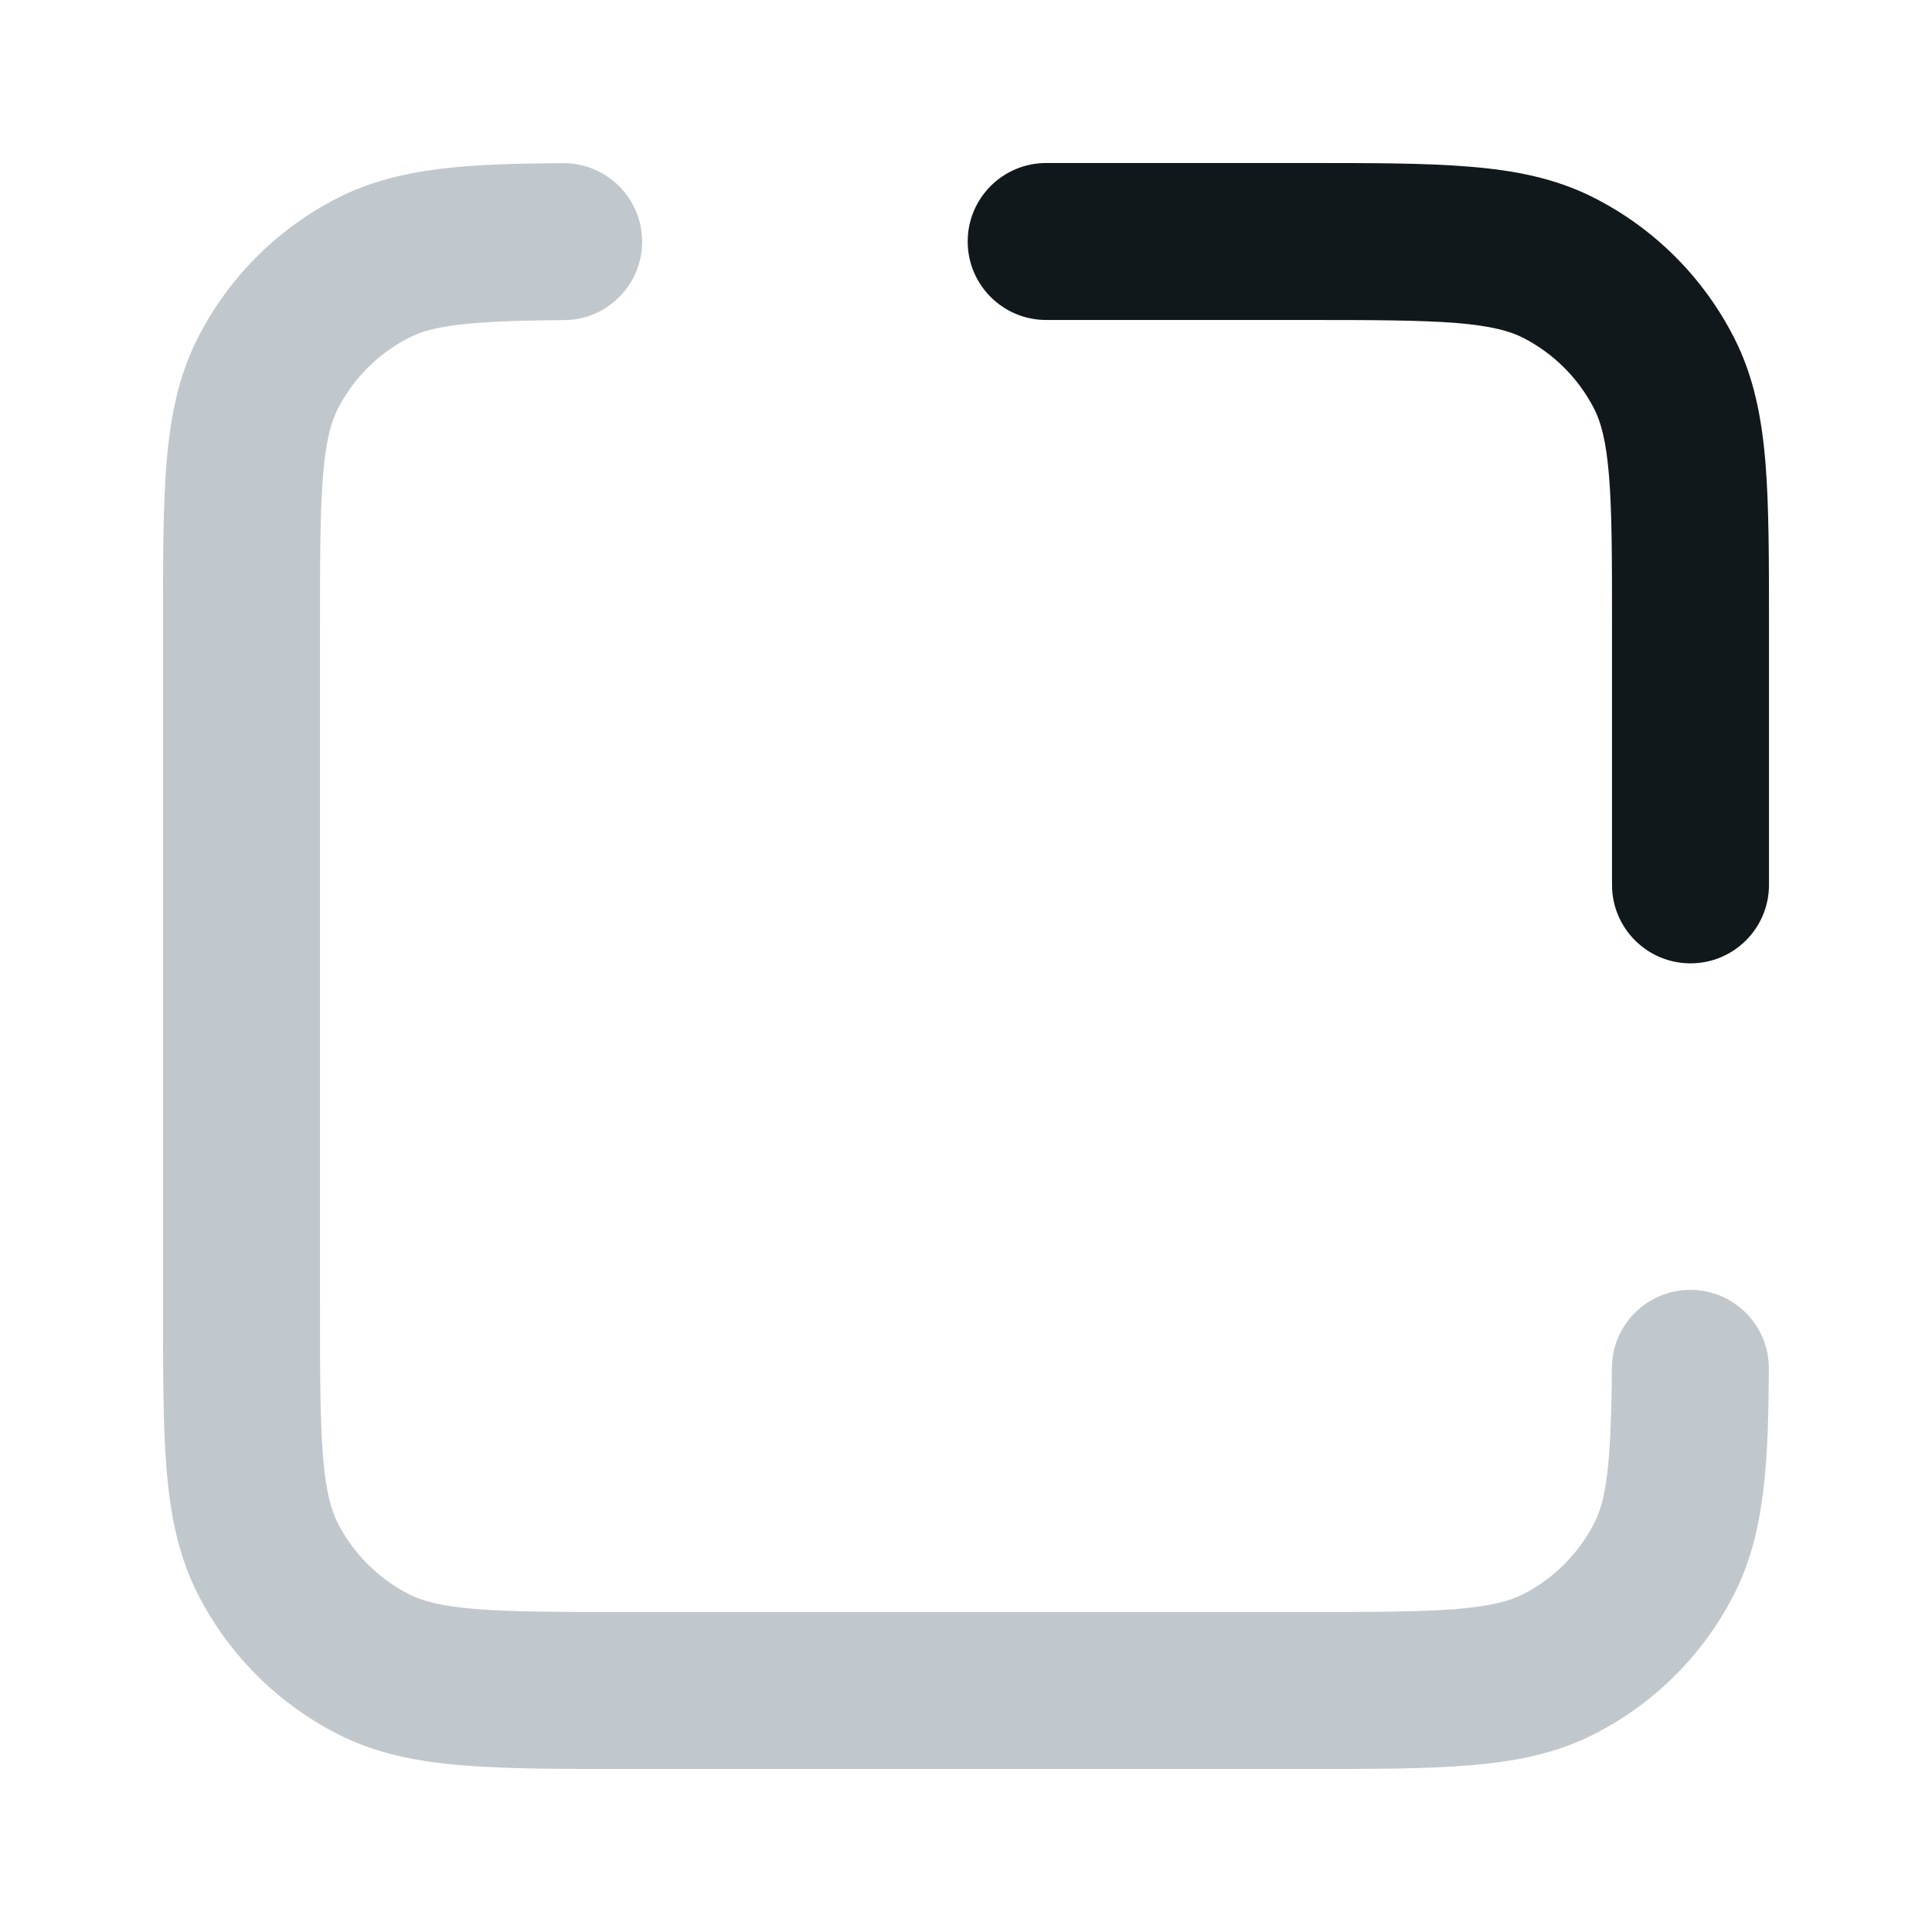
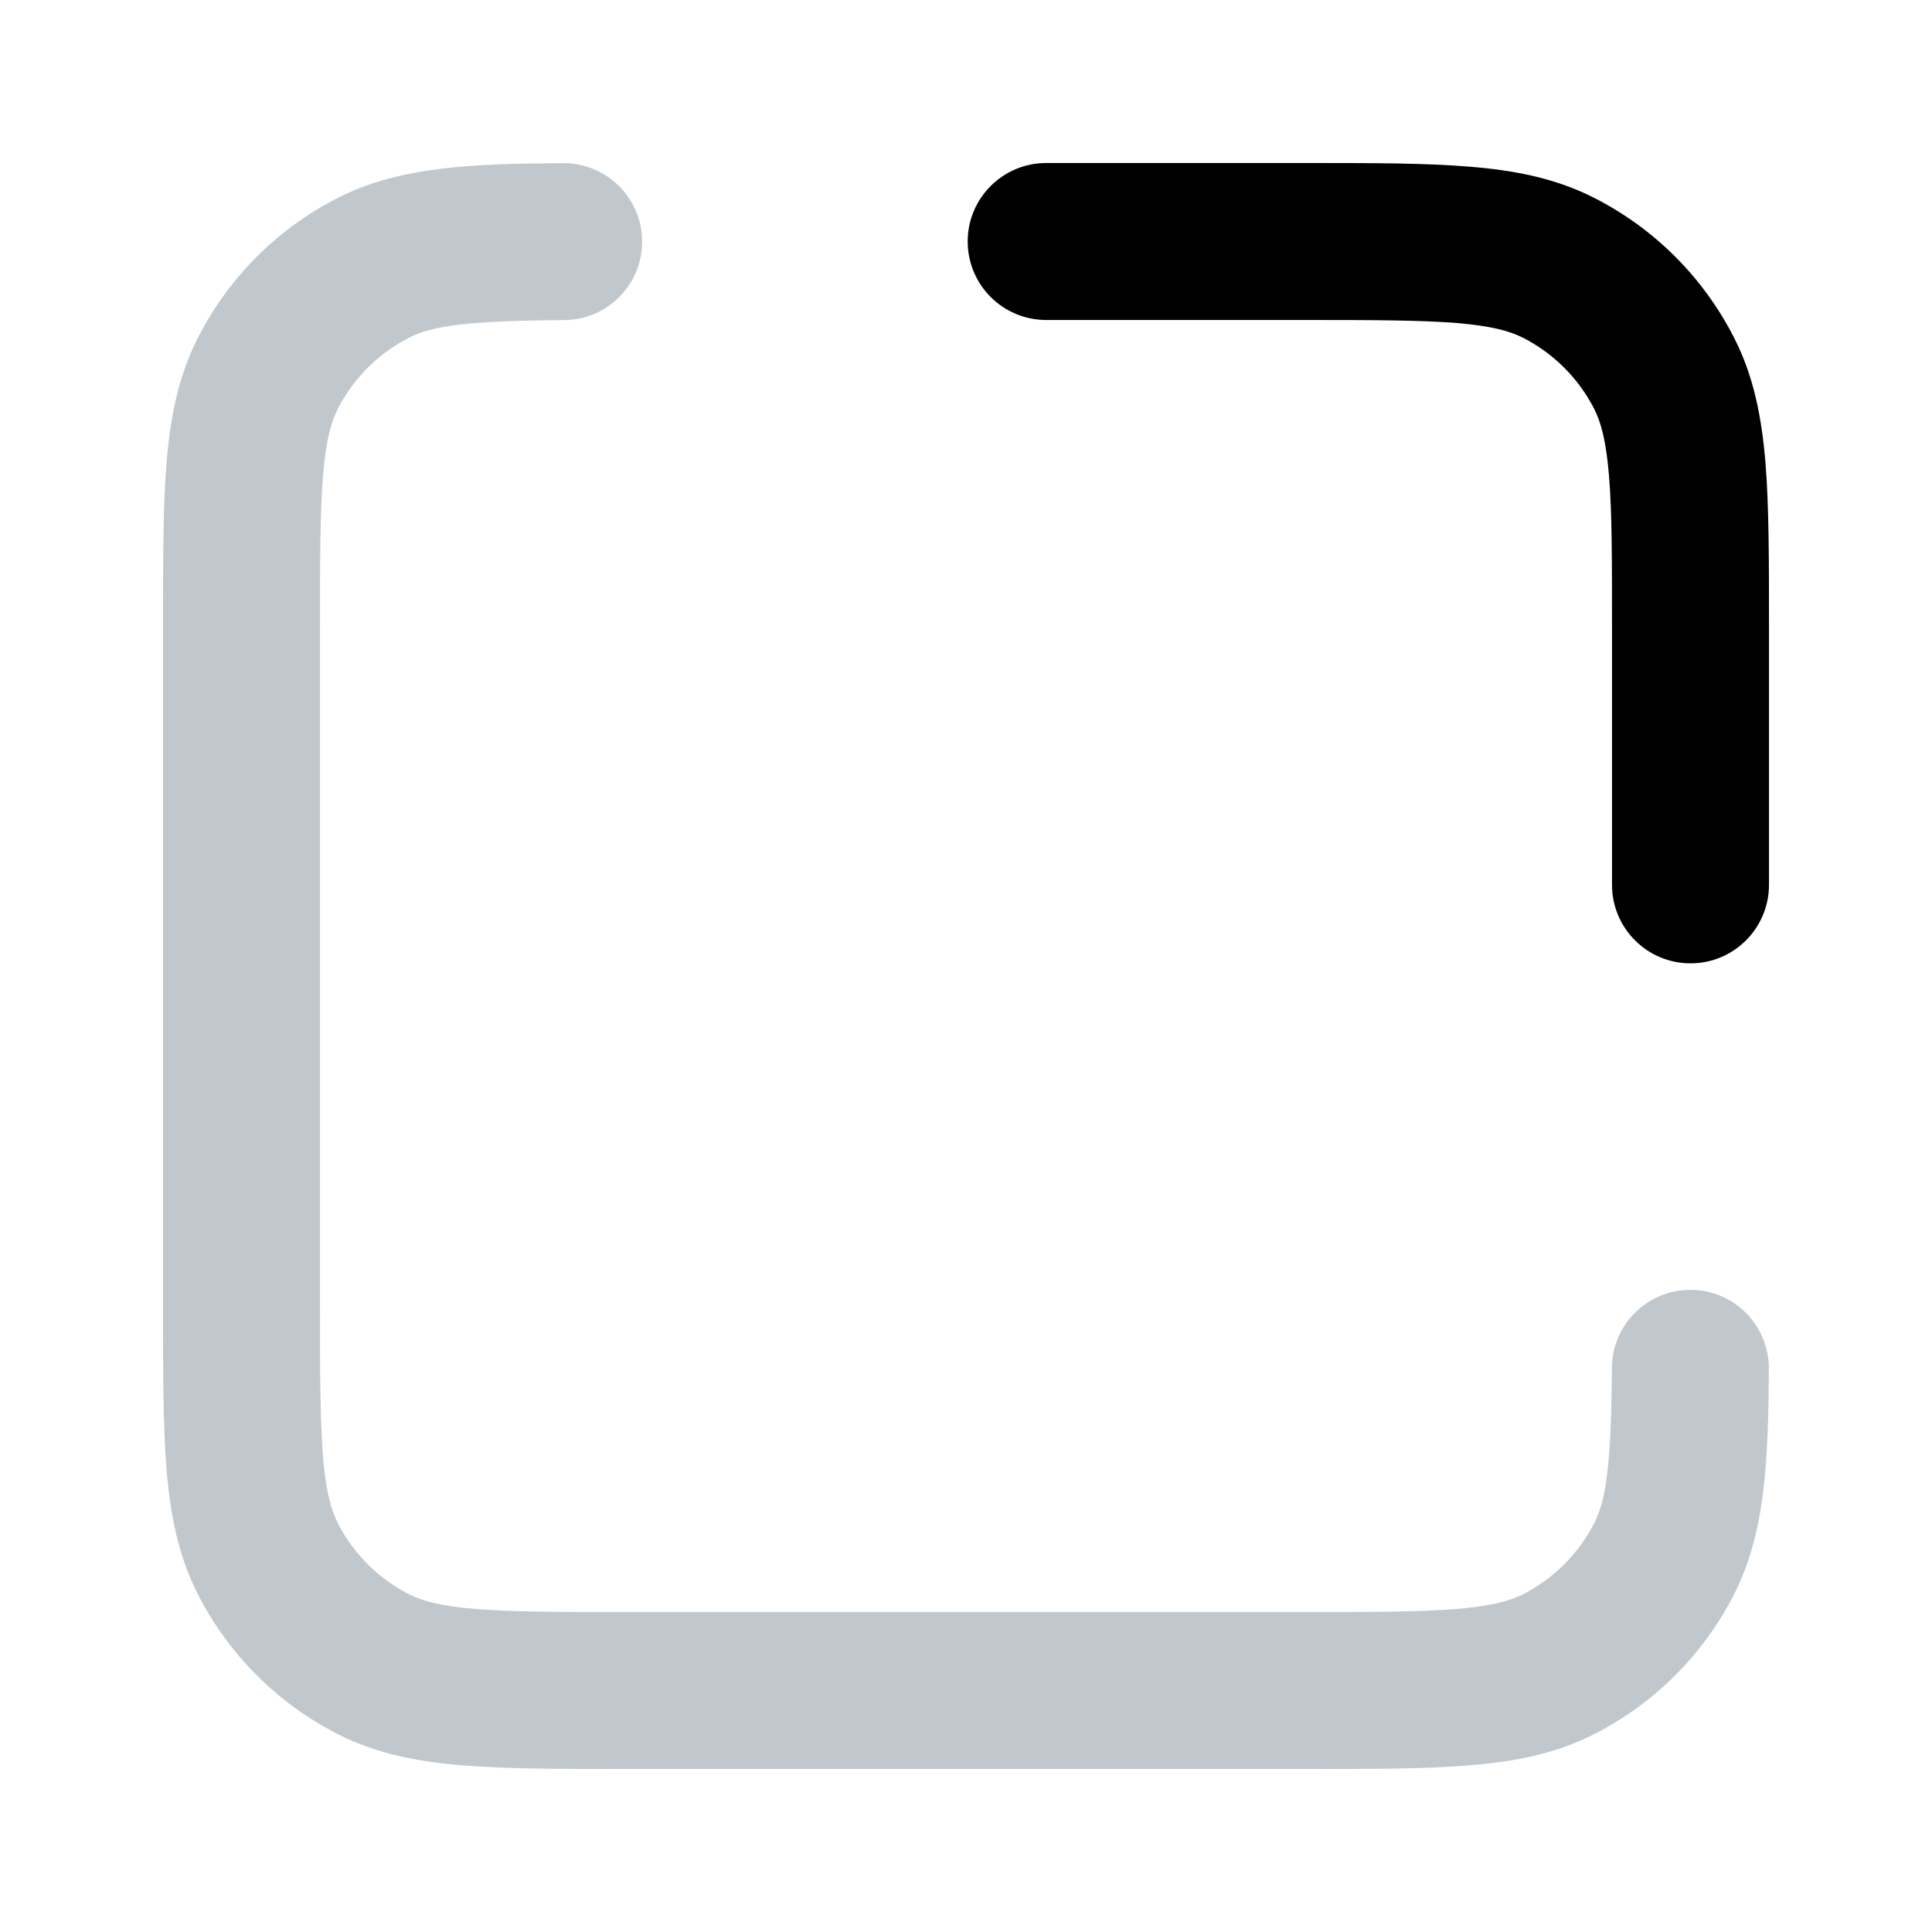
<svg xmlns="http://www.w3.org/2000/svg" width="16" height="16" viewBox="0 0 16 16">
  <path fill-rule="evenodd" clip-rule="evenodd" d="M14.003 10.682C14.362 10.684 14.651 10.977 14.649 11.336C14.644 12.085 14.623 12.689 14.361 13.203C14.107 13.702 13.702 14.107 13.203 14.361C12.882 14.525 12.54 14.59 12.166 14.62C11.806 14.65 11.364 14.65 10.827 14.65L5.173 14.65C4.636 14.65 4.194 14.65 3.833 14.62C3.46 14.59 3.118 14.525 2.797 14.361C2.298 14.107 1.893 13.702 1.639 13.203C1.475 12.882 1.41 12.54 1.379 12.166C1.35 11.806 1.35 11.364 1.35 10.827L1.35 5.173C1.35 4.636 1.35 4.194 1.379 3.833C1.41 3.46 1.475 3.118 1.639 2.797C1.893 2.298 2.298 1.893 2.797 1.639C3.311 1.377 3.915 1.356 4.663 1.351C5.022 1.349 5.315 1.638 5.318 1.997C5.32 2.356 5.031 2.649 4.672 2.651C3.866 2.657 3.581 2.698 3.387 2.797C3.133 2.927 2.927 3.133 2.797 3.387C2.743 3.494 2.699 3.646 2.675 3.939C2.651 4.24 2.65 4.629 2.65 5.2L2.65 10.8C2.65 11.371 2.651 11.76 2.675 12.061C2.699 12.354 2.743 12.506 2.797 12.613C2.927 12.867 3.133 13.073 3.387 13.203C3.494 13.257 3.646 13.301 3.939 13.325C4.24 13.349 4.629 13.35 5.2 13.35L10.8 13.35C11.371 13.35 11.76 13.349 12.061 13.325C12.354 13.301 12.506 13.257 12.613 13.203C12.867 13.073 13.073 12.867 13.203 12.613C13.302 12.419 13.343 12.133 13.349 11.328C13.351 10.969 13.644 10.68 14.003 10.682Z" fill="#C1C8CD" />
-   <path fill-rule="evenodd" clip-rule="evenodd" d="M14.65 5.173L14.65 7.328C14.65 7.687 14.359 7.978 14 7.978C13.641 7.978 13.35 7.687 13.35 7.328L13.35 5.2C13.35 4.629 13.35 4.24 13.325 3.939C13.301 3.646 13.257 3.494 13.203 3.387C13.073 3.133 12.867 2.927 12.613 2.797C12.506 2.743 12.354 2.699 12.061 2.675C11.76 2.651 11.371 2.65 10.8 2.65L8.664 2.65C8.305 2.65 8.014 2.359 8.014 2C8.014 1.641 8.305 1.35 8.664 1.35L10.827 1.35C11.364 1.35 11.806 1.35 12.166 1.38C12.54 1.41 12.882 1.475 13.203 1.639C13.702 1.893 14.107 2.298 14.361 2.797C14.525 3.118 14.59 3.46 14.621 3.834C14.65 4.194 14.65 4.636 14.65 5.173Z" fill="#11181C" />
+   <path fill-rule="evenodd" clip-rule="evenodd" d="M14.65 5.173L14.65 7.328C14.65 7.687 14.359 7.978 14 7.978C13.641 7.978 13.35 7.687 13.35 7.328L13.35 5.2C13.35 4.629 13.35 4.24 13.325 3.939C13.301 3.646 13.257 3.494 13.203 3.387C13.073 3.133 12.867 2.927 12.613 2.797C12.506 2.743 12.354 2.699 12.061 2.675C11.76 2.651 11.371 2.65 10.8 2.65L8.664 2.65C8.305 2.65 8.014 2.359 8.014 2C8.014 1.641 8.305 1.35 8.664 1.35L10.827 1.35C11.364 1.35 11.806 1.35 12.166 1.38C12.54 1.41 12.882 1.475 13.203 1.639C13.702 1.893 14.107 2.298 14.361 2.797C14.525 3.118 14.59 3.46 14.621 3.834C14.65 4.194 14.65 4.636 14.65 5.173Z" />
</svg>
